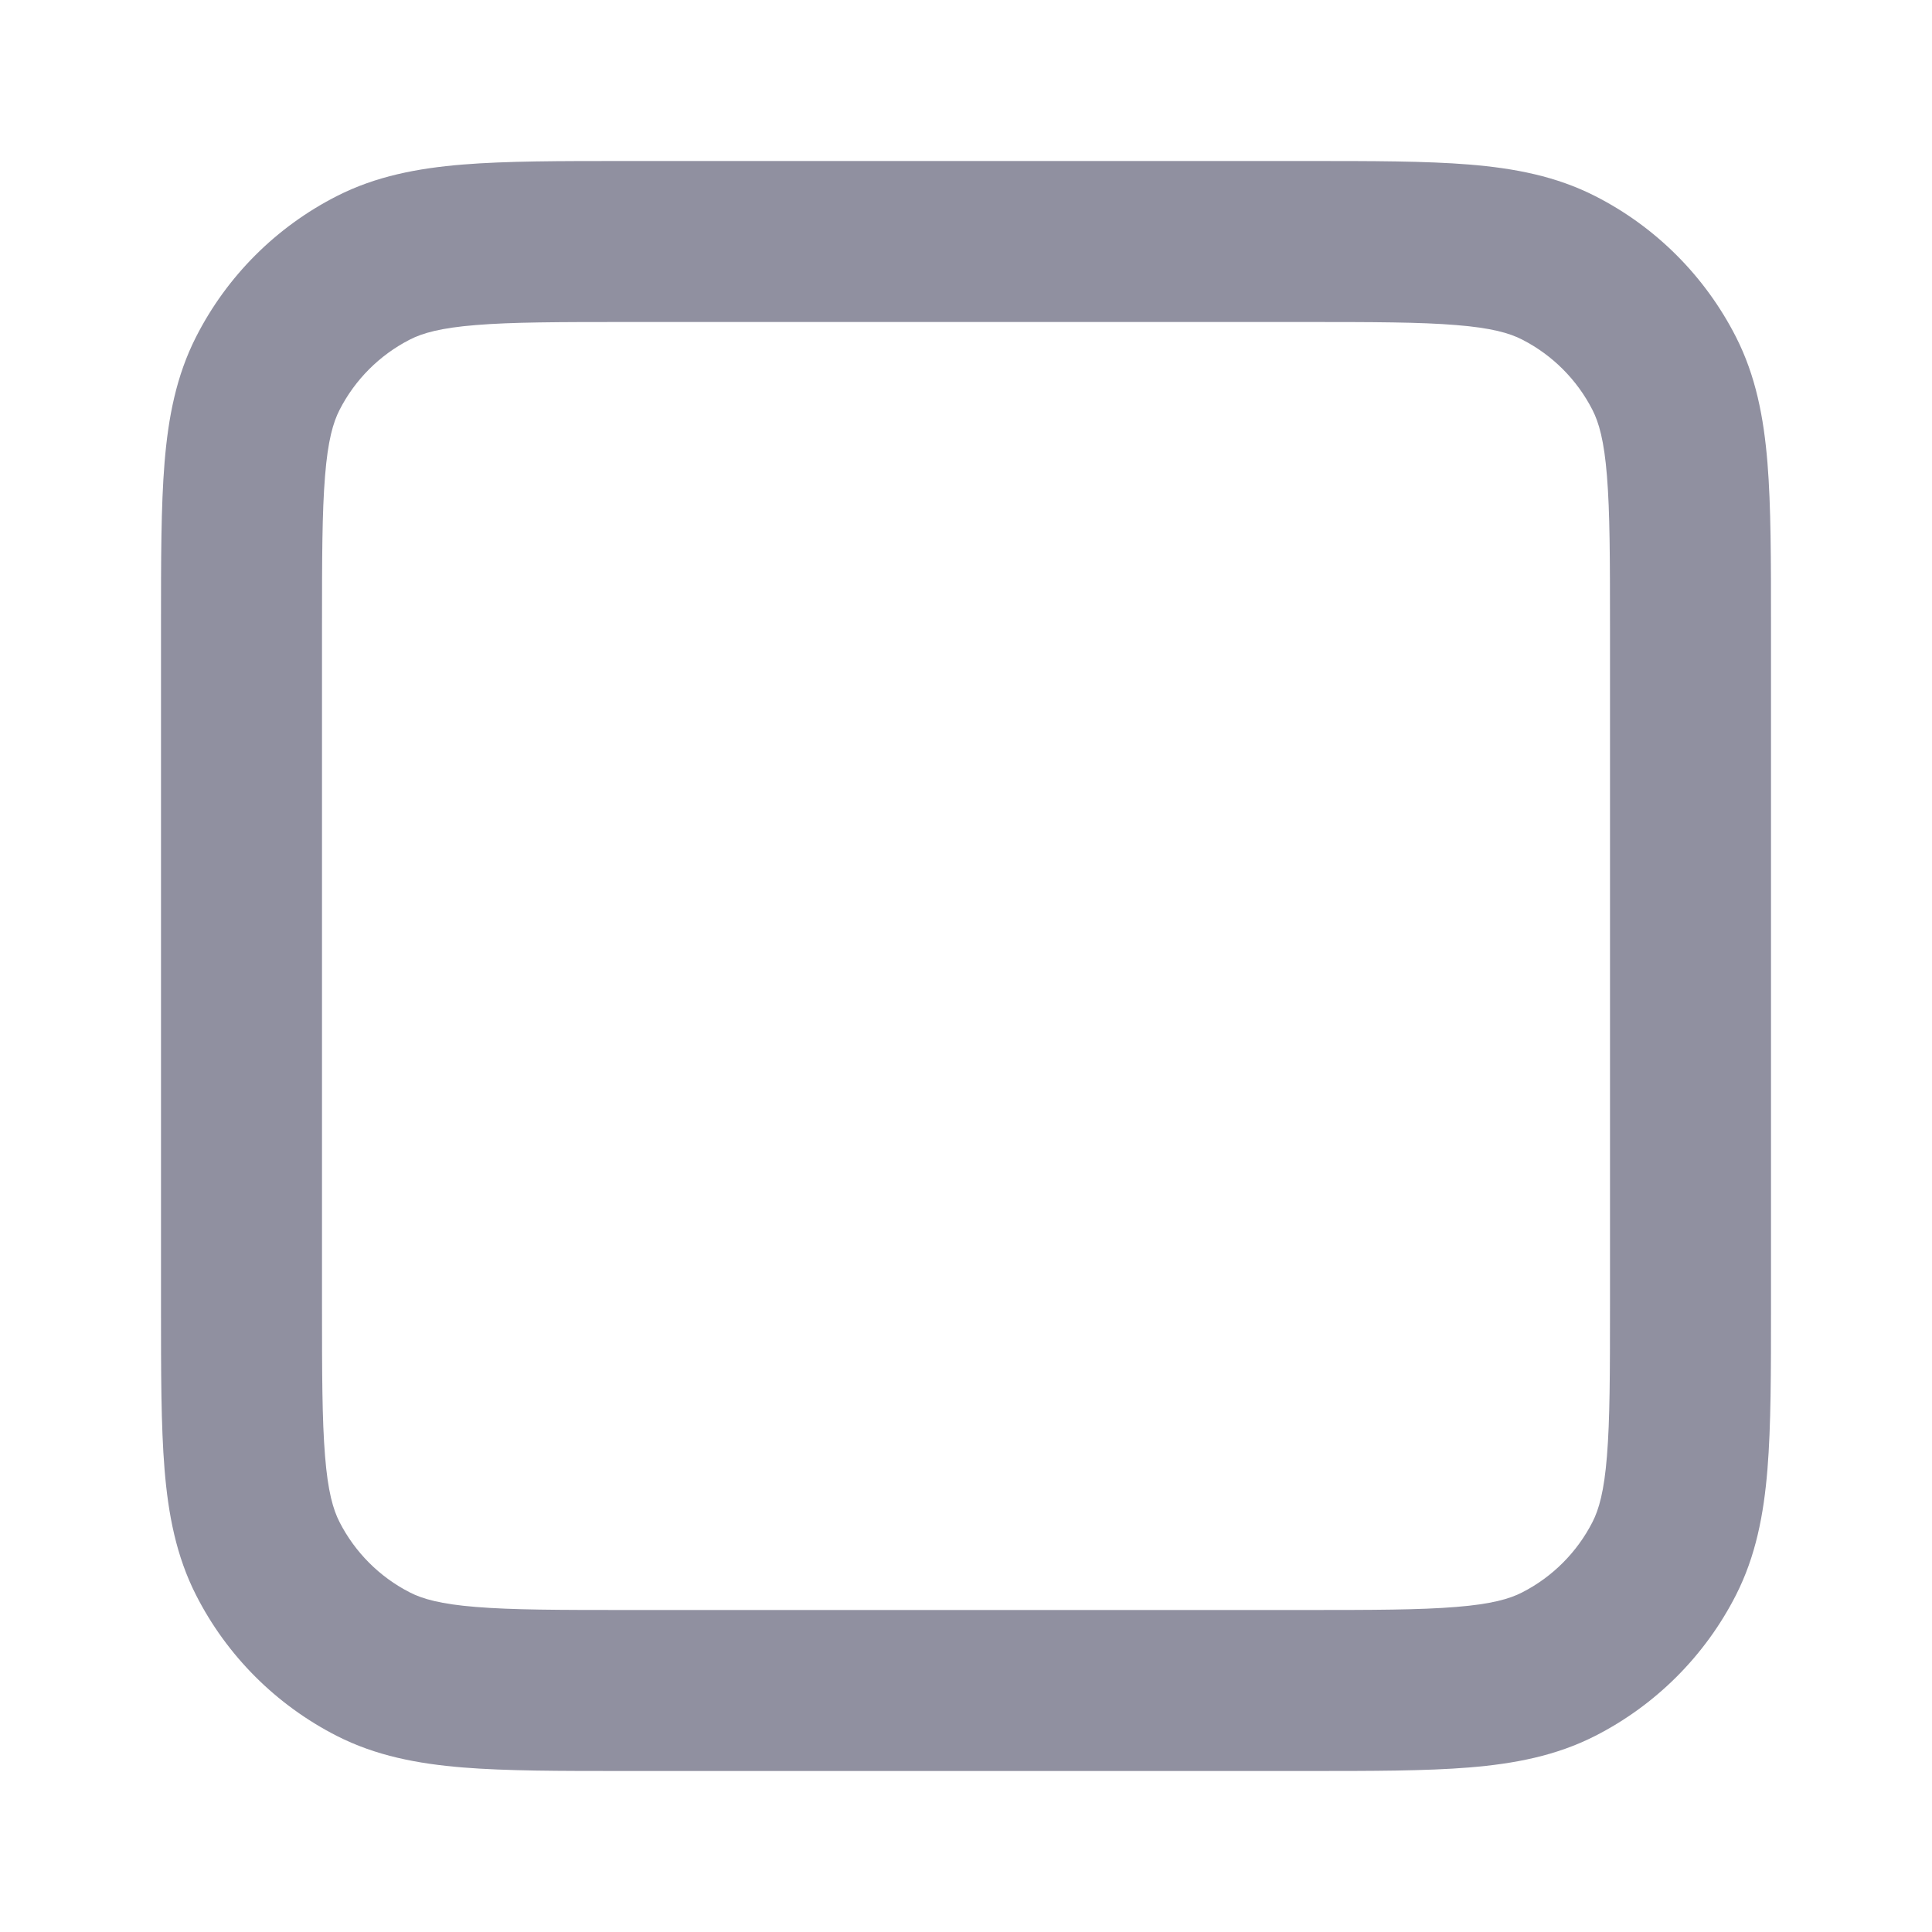
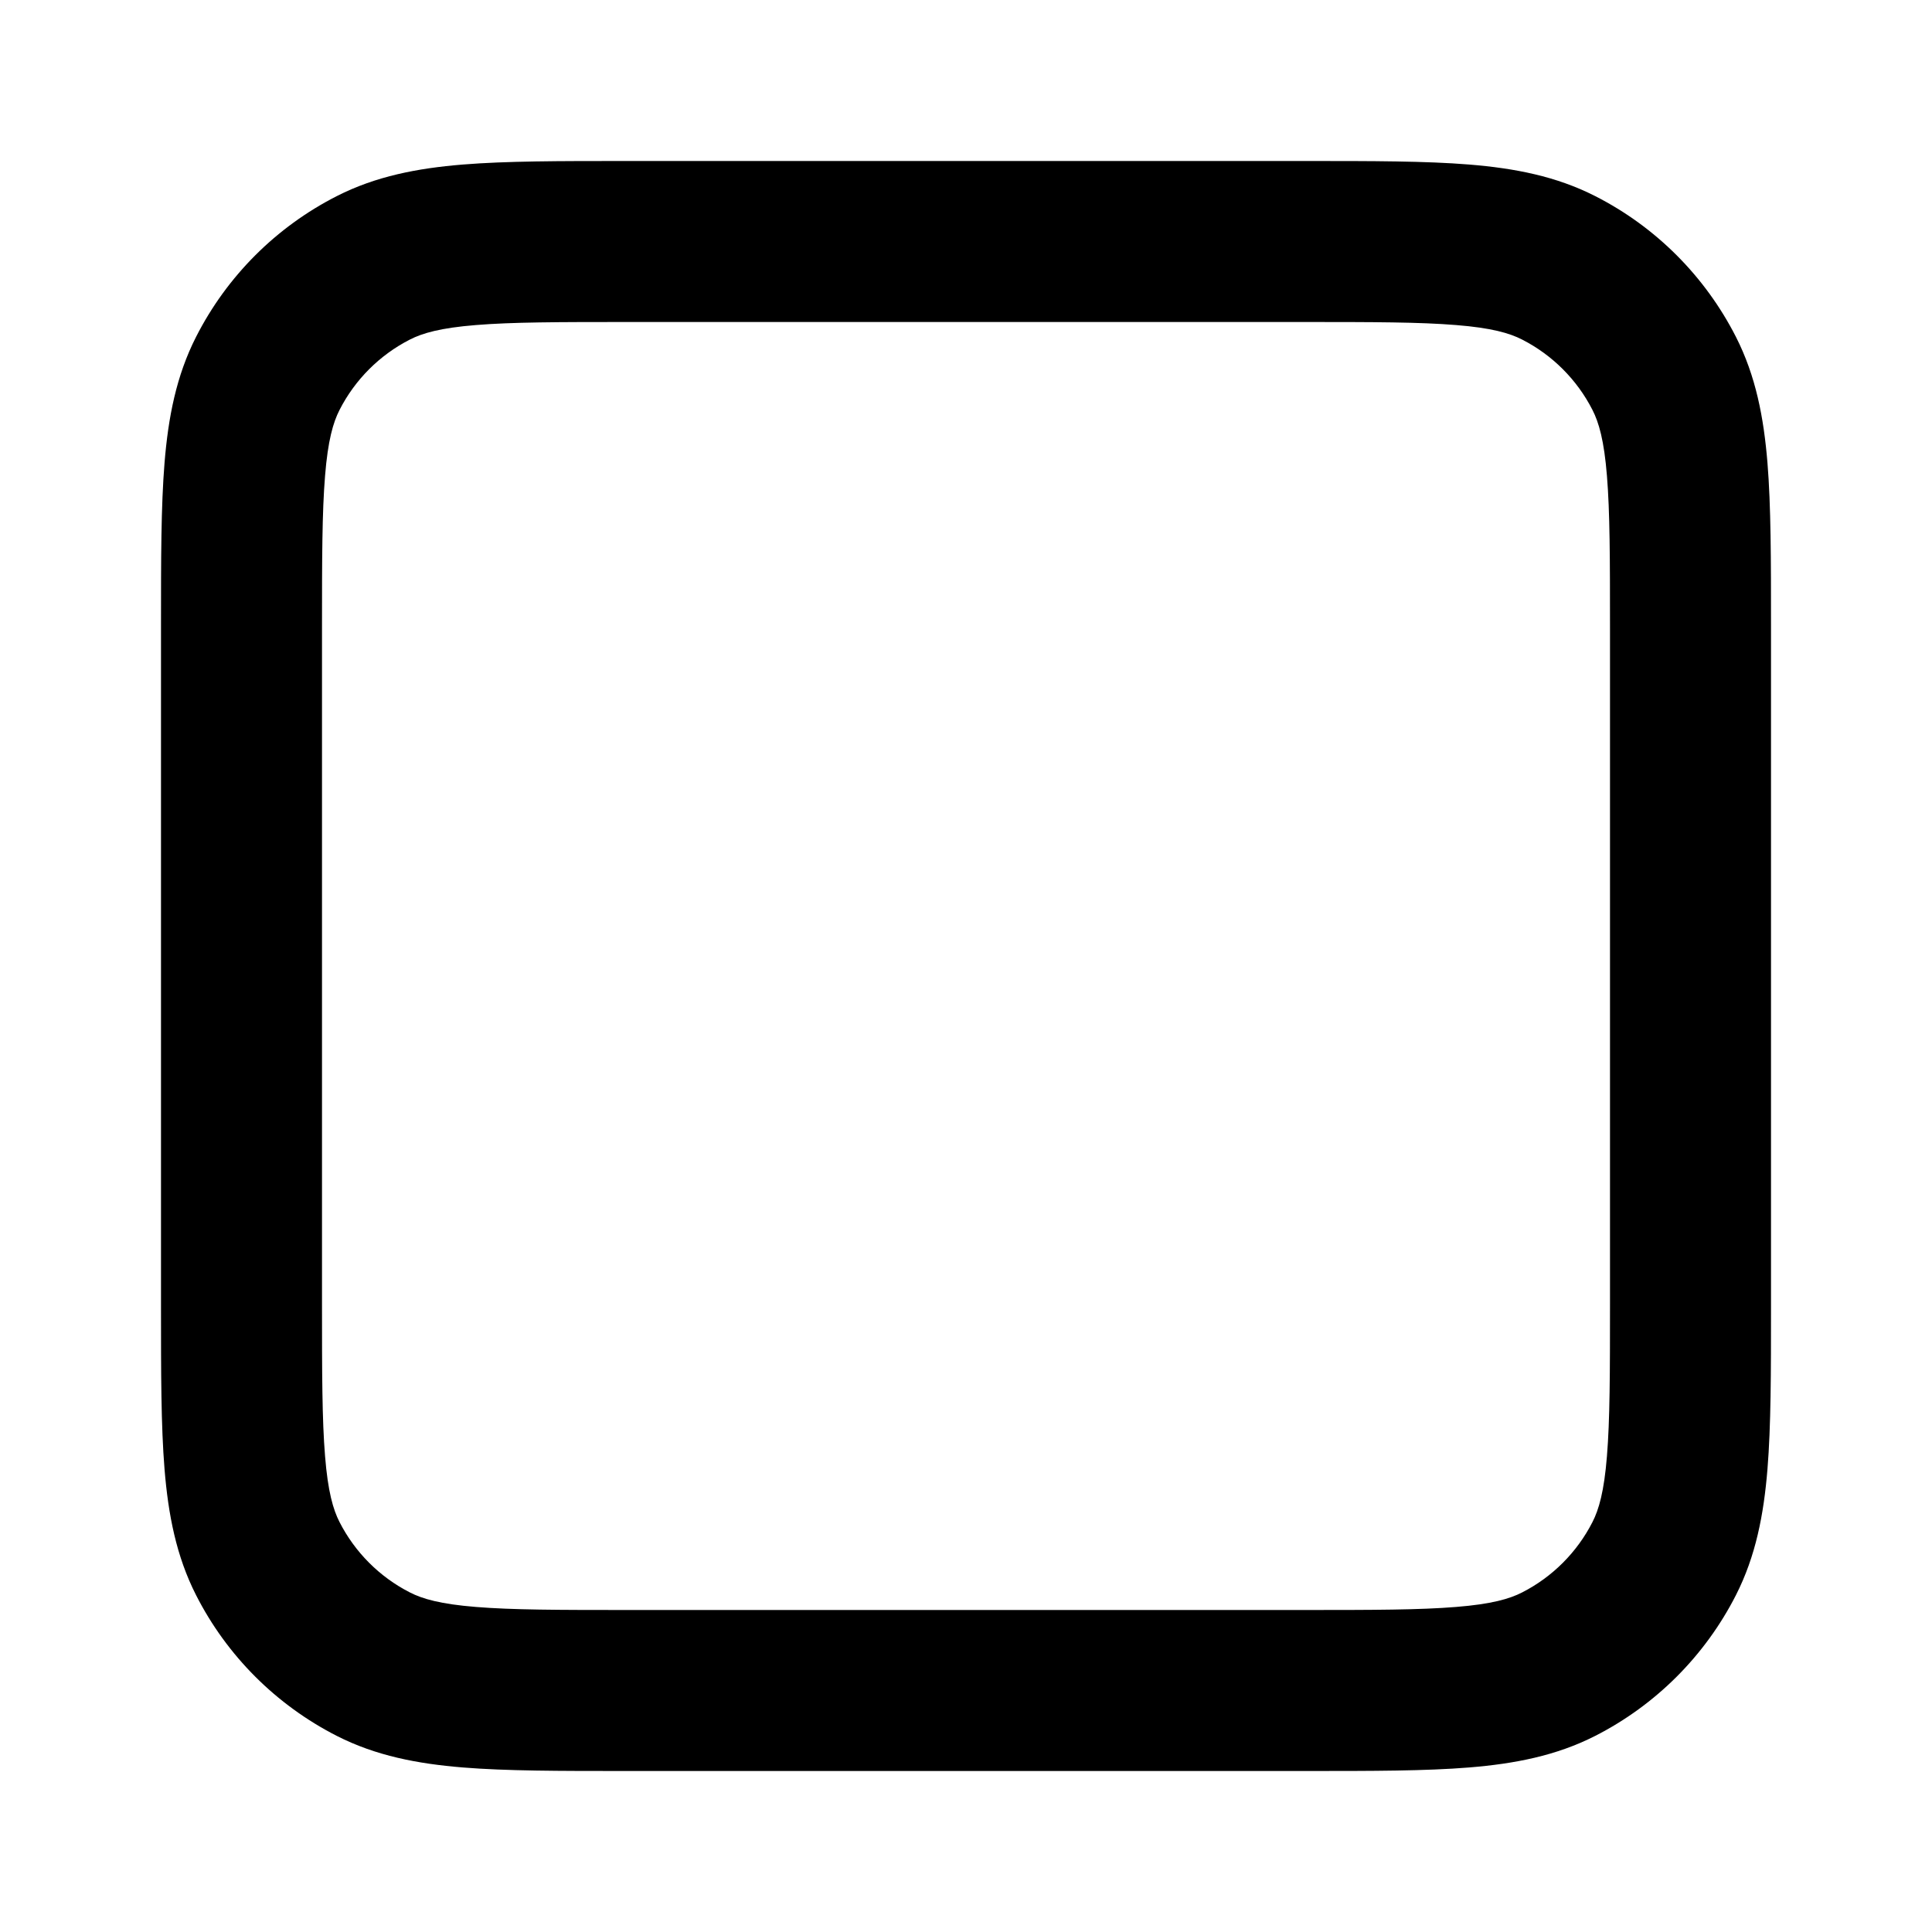
<svg xmlns="http://www.w3.org/2000/svg" width="24" height="24" viewBox="0 0 24 24" fill="none">
-   <path fill-rule="evenodd" clip-rule="evenodd" d="M7.759 2H16.241C17.046 2 17.711 2 18.252 2.044C18.814 2.09 19.331 2.189 19.816 2.436C20.569 2.819 21.18 3.431 21.564 4.184C21.811 4.669 21.91 5.186 21.956 5.748C22 6.289 22 6.954 22 7.759V16.241C22 17.046 22 17.711 21.956 18.252C21.91 18.814 21.811 19.331 21.564 19.816C21.18 20.569 20.569 21.18 19.816 21.564C19.331 21.811 18.814 21.91 18.252 21.956C17.711 22 17.046 22 16.241 22H7.759C6.954 22 6.289 22 5.748 21.956C5.186 21.91 4.669 21.811 4.184 21.564C3.431 21.18 2.819 20.569 2.436 19.816C2.189 19.331 2.09 18.814 2.044 18.252C2 17.711 2 17.046 2 16.241V7.759C2 6.954 2 6.289 2.044 5.748C2.09 5.186 2.189 4.669 2.436 4.184C2.819 3.431 3.431 2.819 4.184 2.436C4.669 2.189 5.186 2.09 5.748 2.044C6.289 2 6.954 2 7.759 2ZM5.911 4.038C5.473 4.073 5.248 4.138 5.092 4.218C4.716 4.41 4.41 4.716 4.218 5.092C4.138 5.248 4.073 5.473 4.038 5.911C4.001 6.361 4 6.943 4 7.8V16.2C4 17.057 4.001 17.639 4.038 18.089C4.073 18.527 4.138 18.752 4.218 18.908C4.41 19.284 4.716 19.59 5.092 19.782C5.248 19.862 5.473 19.927 5.911 19.962C6.361 19.999 6.943 20 7.8 20H16.2C17.057 20 17.639 19.999 18.089 19.962C18.527 19.927 18.752 19.862 18.908 19.782C19.284 19.59 19.59 19.284 19.782 18.908C19.862 18.752 19.927 18.527 19.962 18.089C19.999 17.639 20 17.057 20 16.2V7.8C20 6.943 19.999 6.361 19.962 5.911C19.927 5.473 19.862 5.248 19.782 5.092C19.59 4.716 19.284 4.41 18.908 4.218C18.752 4.138 18.527 4.073 18.089 4.038C17.639 4.001 17.057 4 16.2 4H7.8C6.943 4 6.361 4.001 5.911 4.038Z" fill="#9090A0" />
+   <path fill-rule="evenodd" clip-rule="evenodd" d="M7.759 2H16.241C17.046 2 17.711 2 18.252 2.044C18.814 2.09 19.331 2.189 19.816 2.436C20.569 2.819 21.18 3.431 21.564 4.184C21.811 4.669 21.91 5.186 21.956 5.748C22 6.289 22 6.954 22 7.759V16.241C22 17.046 22 17.711 21.956 18.252C21.91 18.814 21.811 19.331 21.564 19.816C21.18 20.569 20.569 21.18 19.816 21.564C19.331 21.811 18.814 21.91 18.252 21.956C17.711 22 17.046 22 16.241 22H7.759C6.954 22 6.289 22 5.748 21.956C5.186 21.91 4.669 21.811 4.184 21.564C3.431 21.18 2.819 20.569 2.436 19.816C2.189 19.331 2.09 18.814 2.044 18.252C2 17.711 2 17.046 2 16.241V7.759C2 6.954 2 6.289 2.044 5.748C2.09 5.186 2.189 4.669 2.436 4.184C2.819 3.431 3.431 2.819 4.184 2.436C4.669 2.189 5.186 2.09 5.748 2.044C6.289 2 6.954 2 7.759 2ZM5.911 4.038C5.473 4.073 5.248 4.138 5.092 4.218C4.716 4.41 4.41 4.716 4.218 5.092C4.138 5.248 4.073 5.473 4.038 5.911C4.001 6.361 4 6.943 4 7.8V16.2C4 17.057 4.001 17.639 4.038 18.089C4.073 18.527 4.138 18.752 4.218 18.908C4.41 19.284 4.716 19.59 5.092 19.782C5.248 19.862 5.473 19.927 5.911 19.962C6.361 19.999 6.943 20 7.8 20H16.2C17.057 20 17.639 19.999 18.089 19.962C18.527 19.927 18.752 19.862 18.908 19.782C19.284 19.59 19.59 19.284 19.782 18.908C19.862 18.752 19.927 18.527 19.962 18.089C19.999 17.639 20 17.057 20 16.2V7.8C20 6.943 19.999 6.361 19.962 5.911C19.927 5.473 19.862 5.248 19.782 5.092C19.59 4.716 19.284 4.41 18.908 4.218C18.752 4.138 18.527 4.073 18.089 4.038C17.639 4.001 17.057 4 16.2 4H7.8C6.943 4 6.361 4.001 5.911 4.038Z" fill="currentColor" />
</svg>
